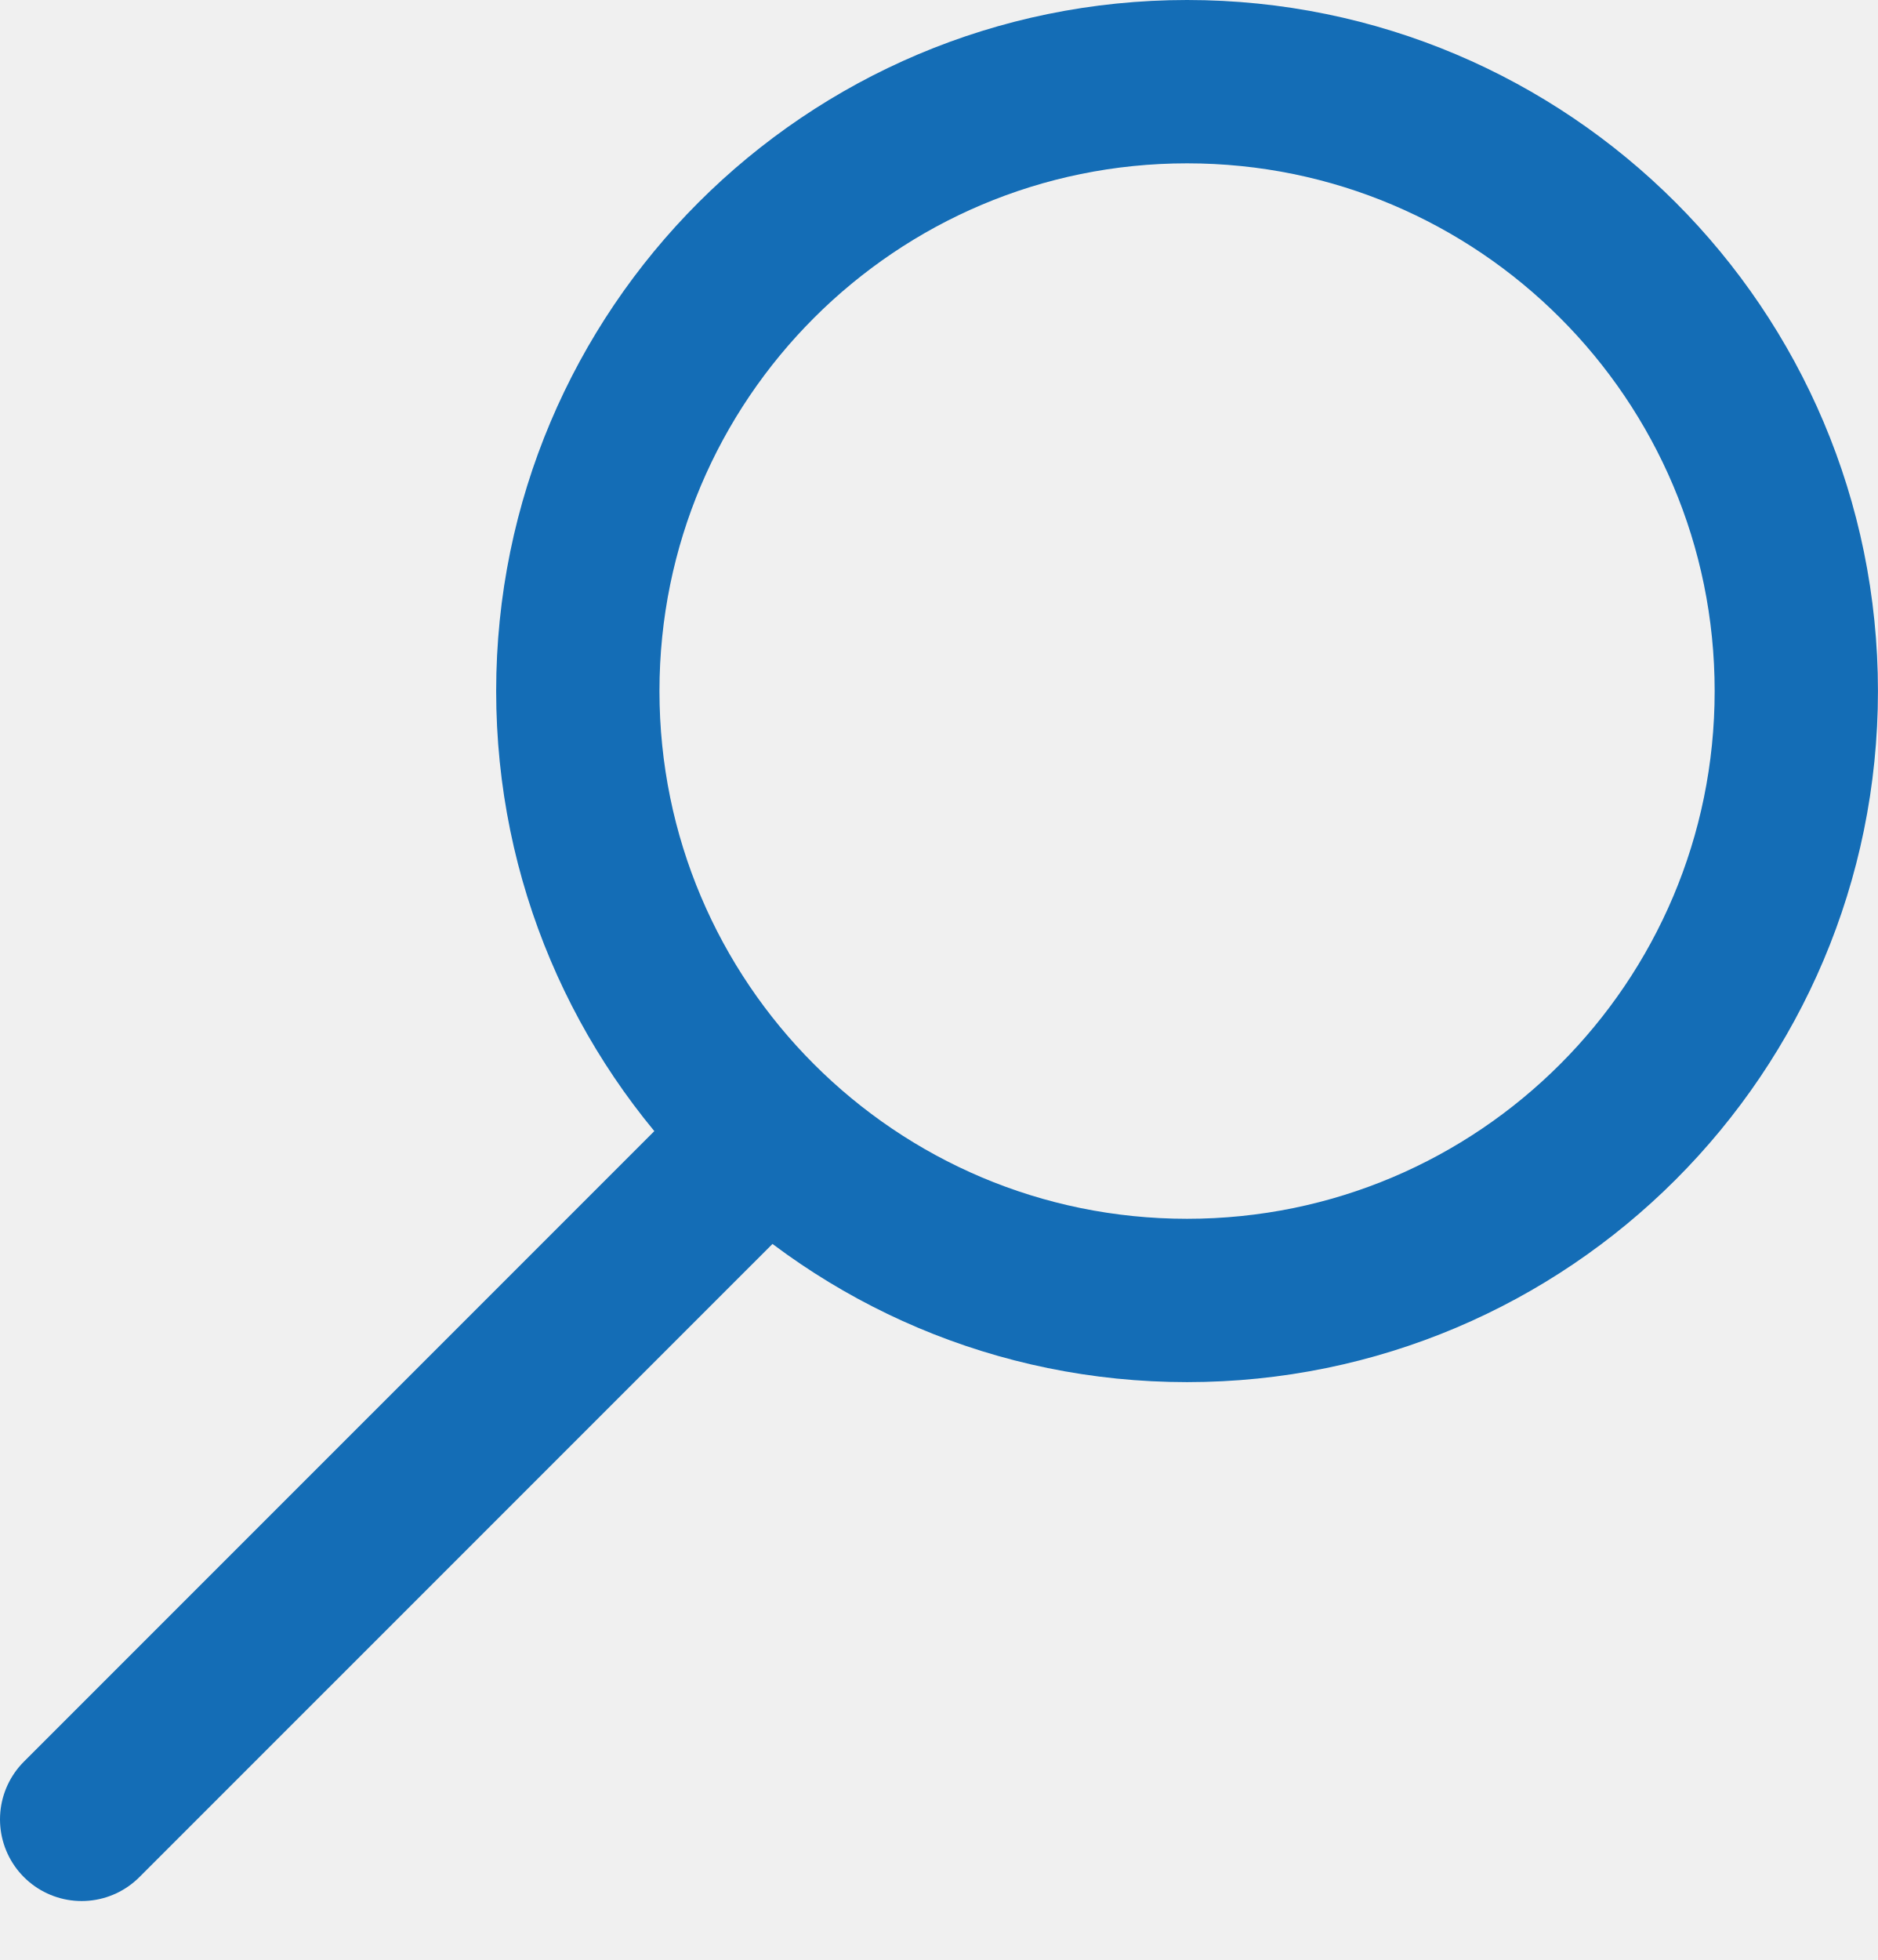
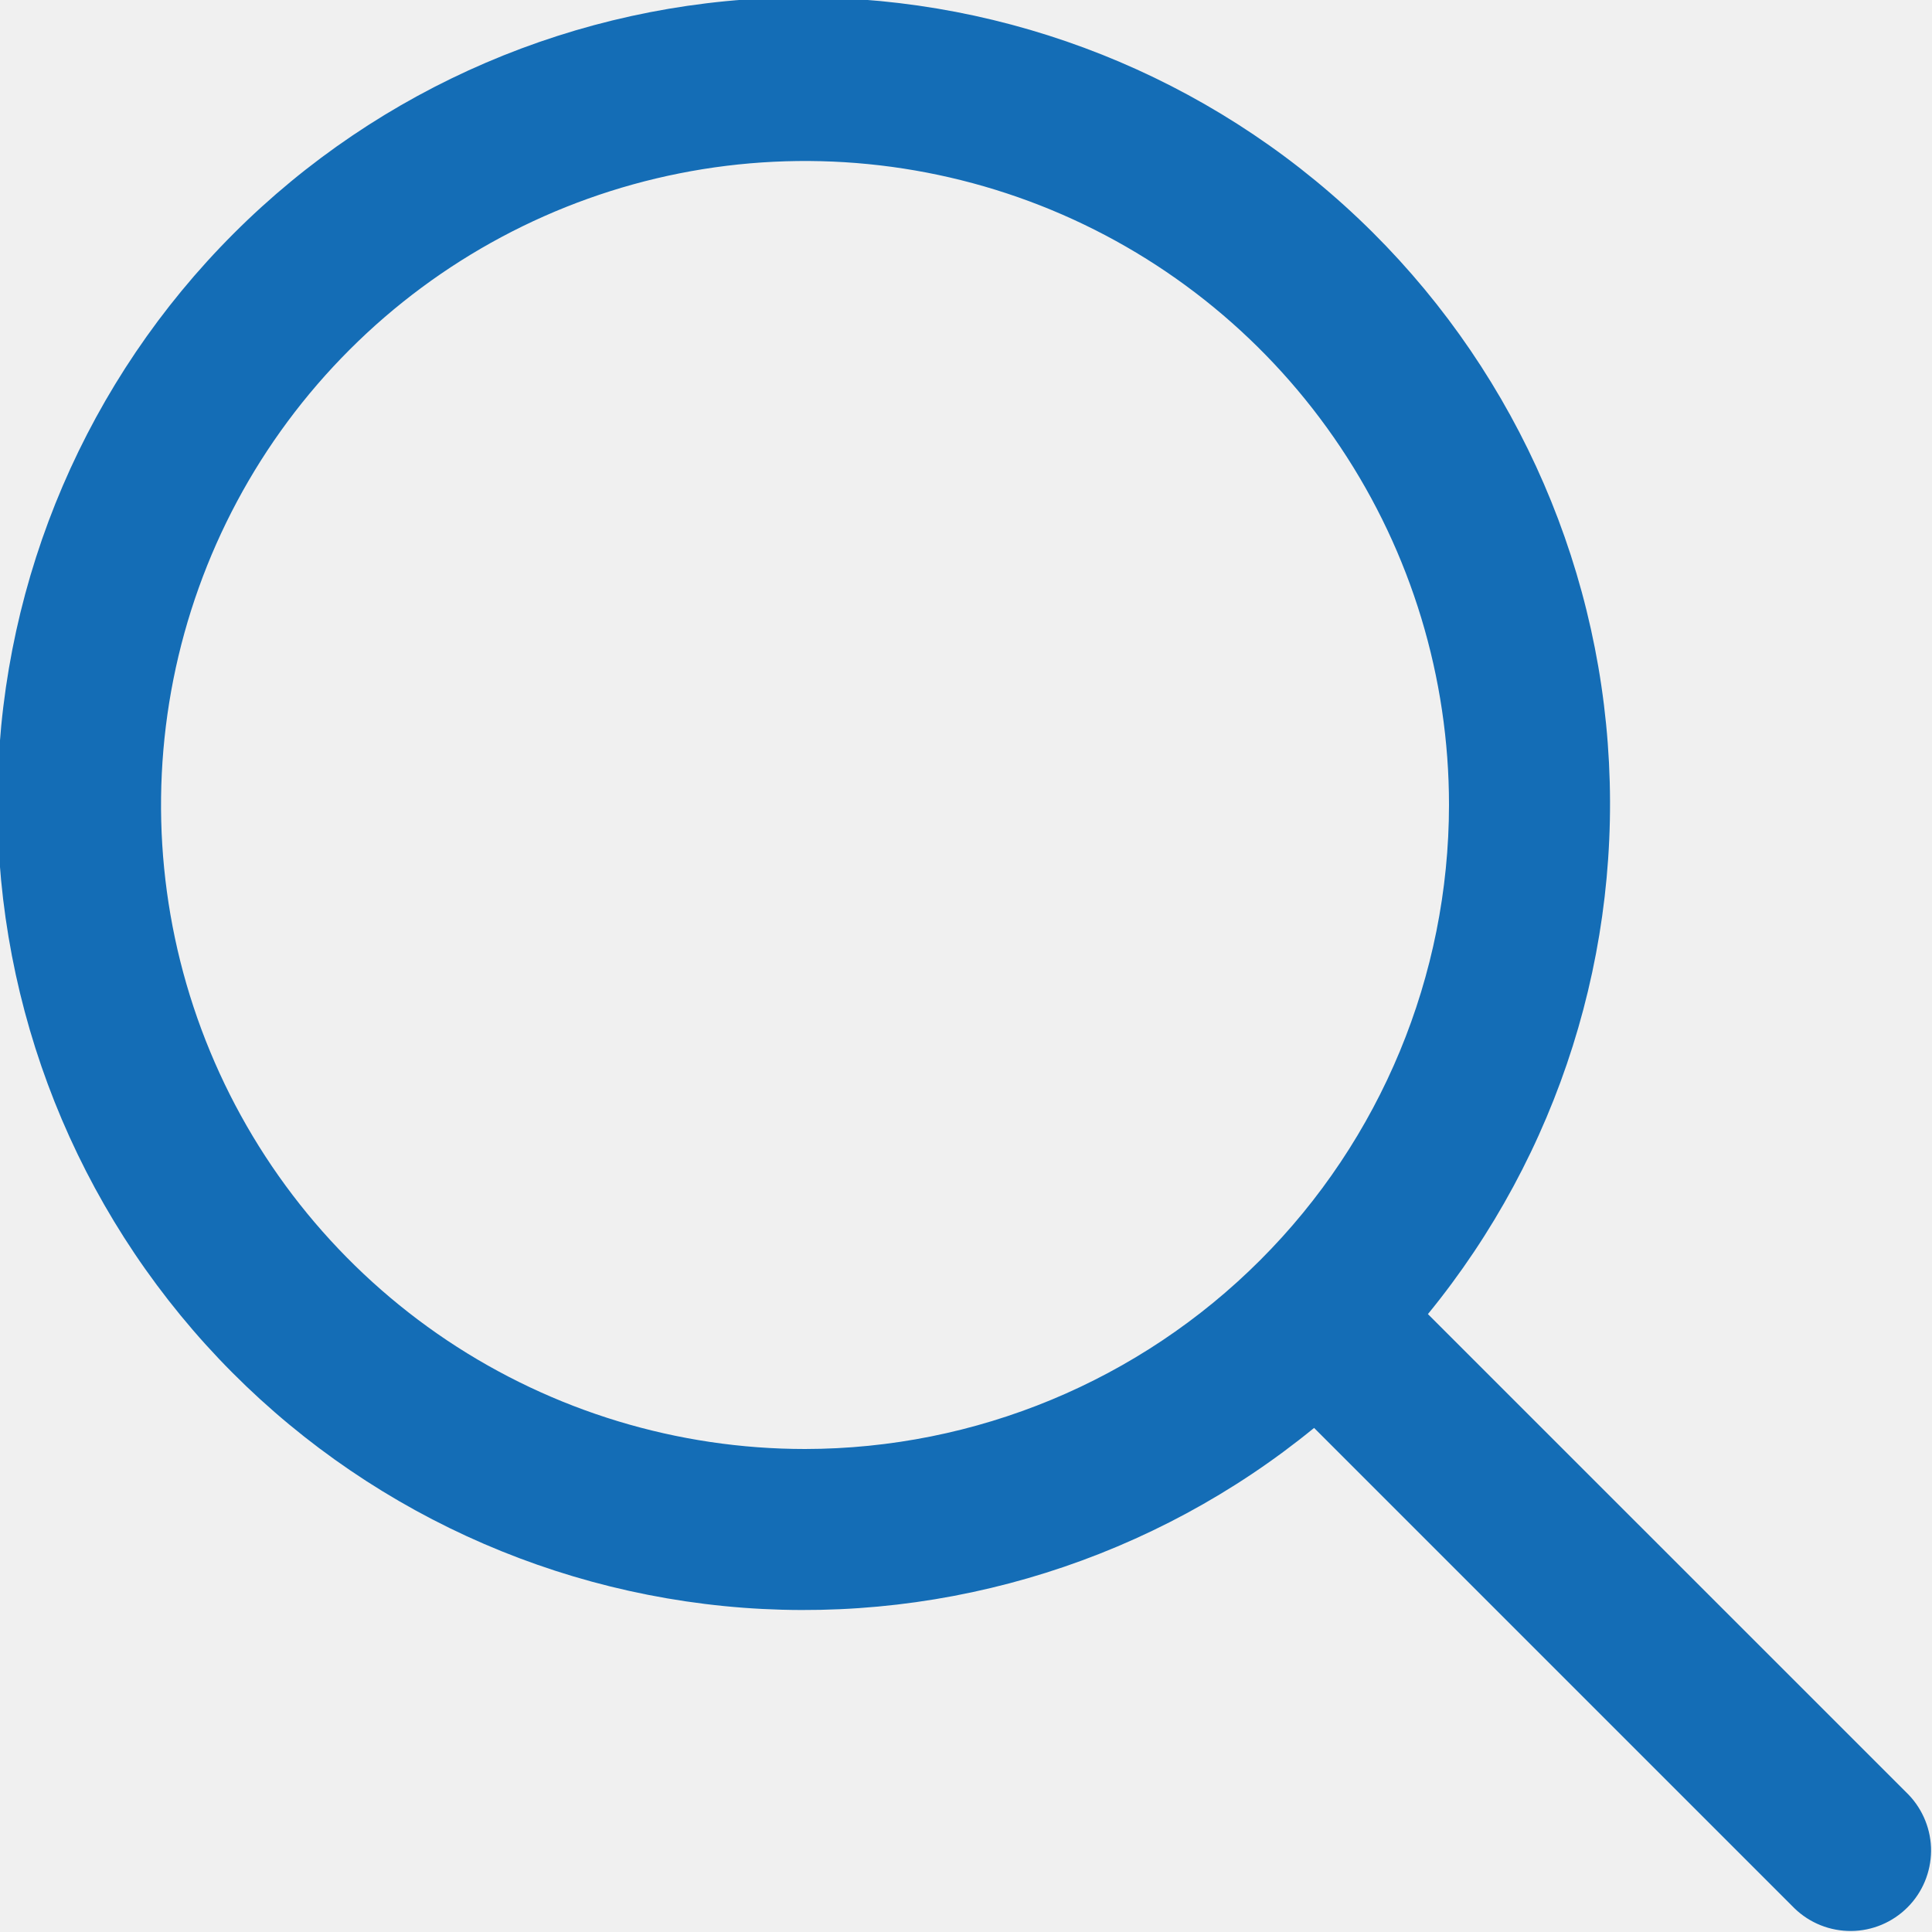
- <svg xmlns="http://www.w3.org/2000/svg" width="23" height="24" viewBox="0 0 23 24" fill="none">
-   <circle cx="14.539" cy="8.462" r="7.462" stroke="#146DB6" stroke-width="2" />
-   <line x1="1" y1="22.278" x2="8.894" y2="14.385" stroke="#146DB6" stroke-width="2" stroke-linecap="round" />
+ <svg xmlns="http://www.w3.org/2000/svg" width="23" height="23" viewBox="0 0 23 23" fill="none">
+   <g clip-path="url(#clip0_213_132)">
+     <path d="M22.72 21.364L16.999 15.644C18.558 13.737 19.325 11.305 19.14 8.849C18.956 6.393 17.834 4.102 16.008 2.45C14.182 0.798 11.79 -0.089 9.328 -0.028C6.867 0.034 4.522 1.039 2.781 2.781C1.04 4.522 0.034 6.866 -0.027 9.328C-0.089 11.79 0.798 14.181 2.45 16.008C4.103 17.834 6.393 18.955 8.849 19.14C11.305 19.324 13.738 18.558 15.644 16.999L21.364 22.719C21.545 22.894 21.787 22.99 22.039 22.988C22.29 22.986 22.53 22.885 22.708 22.707C22.886 22.53 22.986 22.289 22.989 22.038C22.991 21.787 22.894 21.545 22.72 21.364ZM9.584 17.25C8.067 17.25 6.585 16.8 5.324 15.958C4.064 15.115 3.081 13.918 2.501 12.517C1.92 11.116 1.769 9.575 2.064 8.088C2.36 6.6 3.09 5.234 4.163 4.162C5.235 3.09 6.601 2.36 8.088 2.064C9.575 1.768 11.117 1.92 12.518 2.5C13.918 3.08 15.116 4.063 15.958 5.324C16.801 6.585 17.25 8.067 17.25 9.583C17.248 11.616 16.44 13.565 15.002 15.002C13.565 16.439 11.616 17.248 9.584 17.25Z" fill="#146DB6" />
+   </g>
+   <defs>
+     <clipPath id="clip0_213_132">
+       <rect width="23" height="23" fill="white" />
+     </clipPath>
+   </defs>
</svg>
